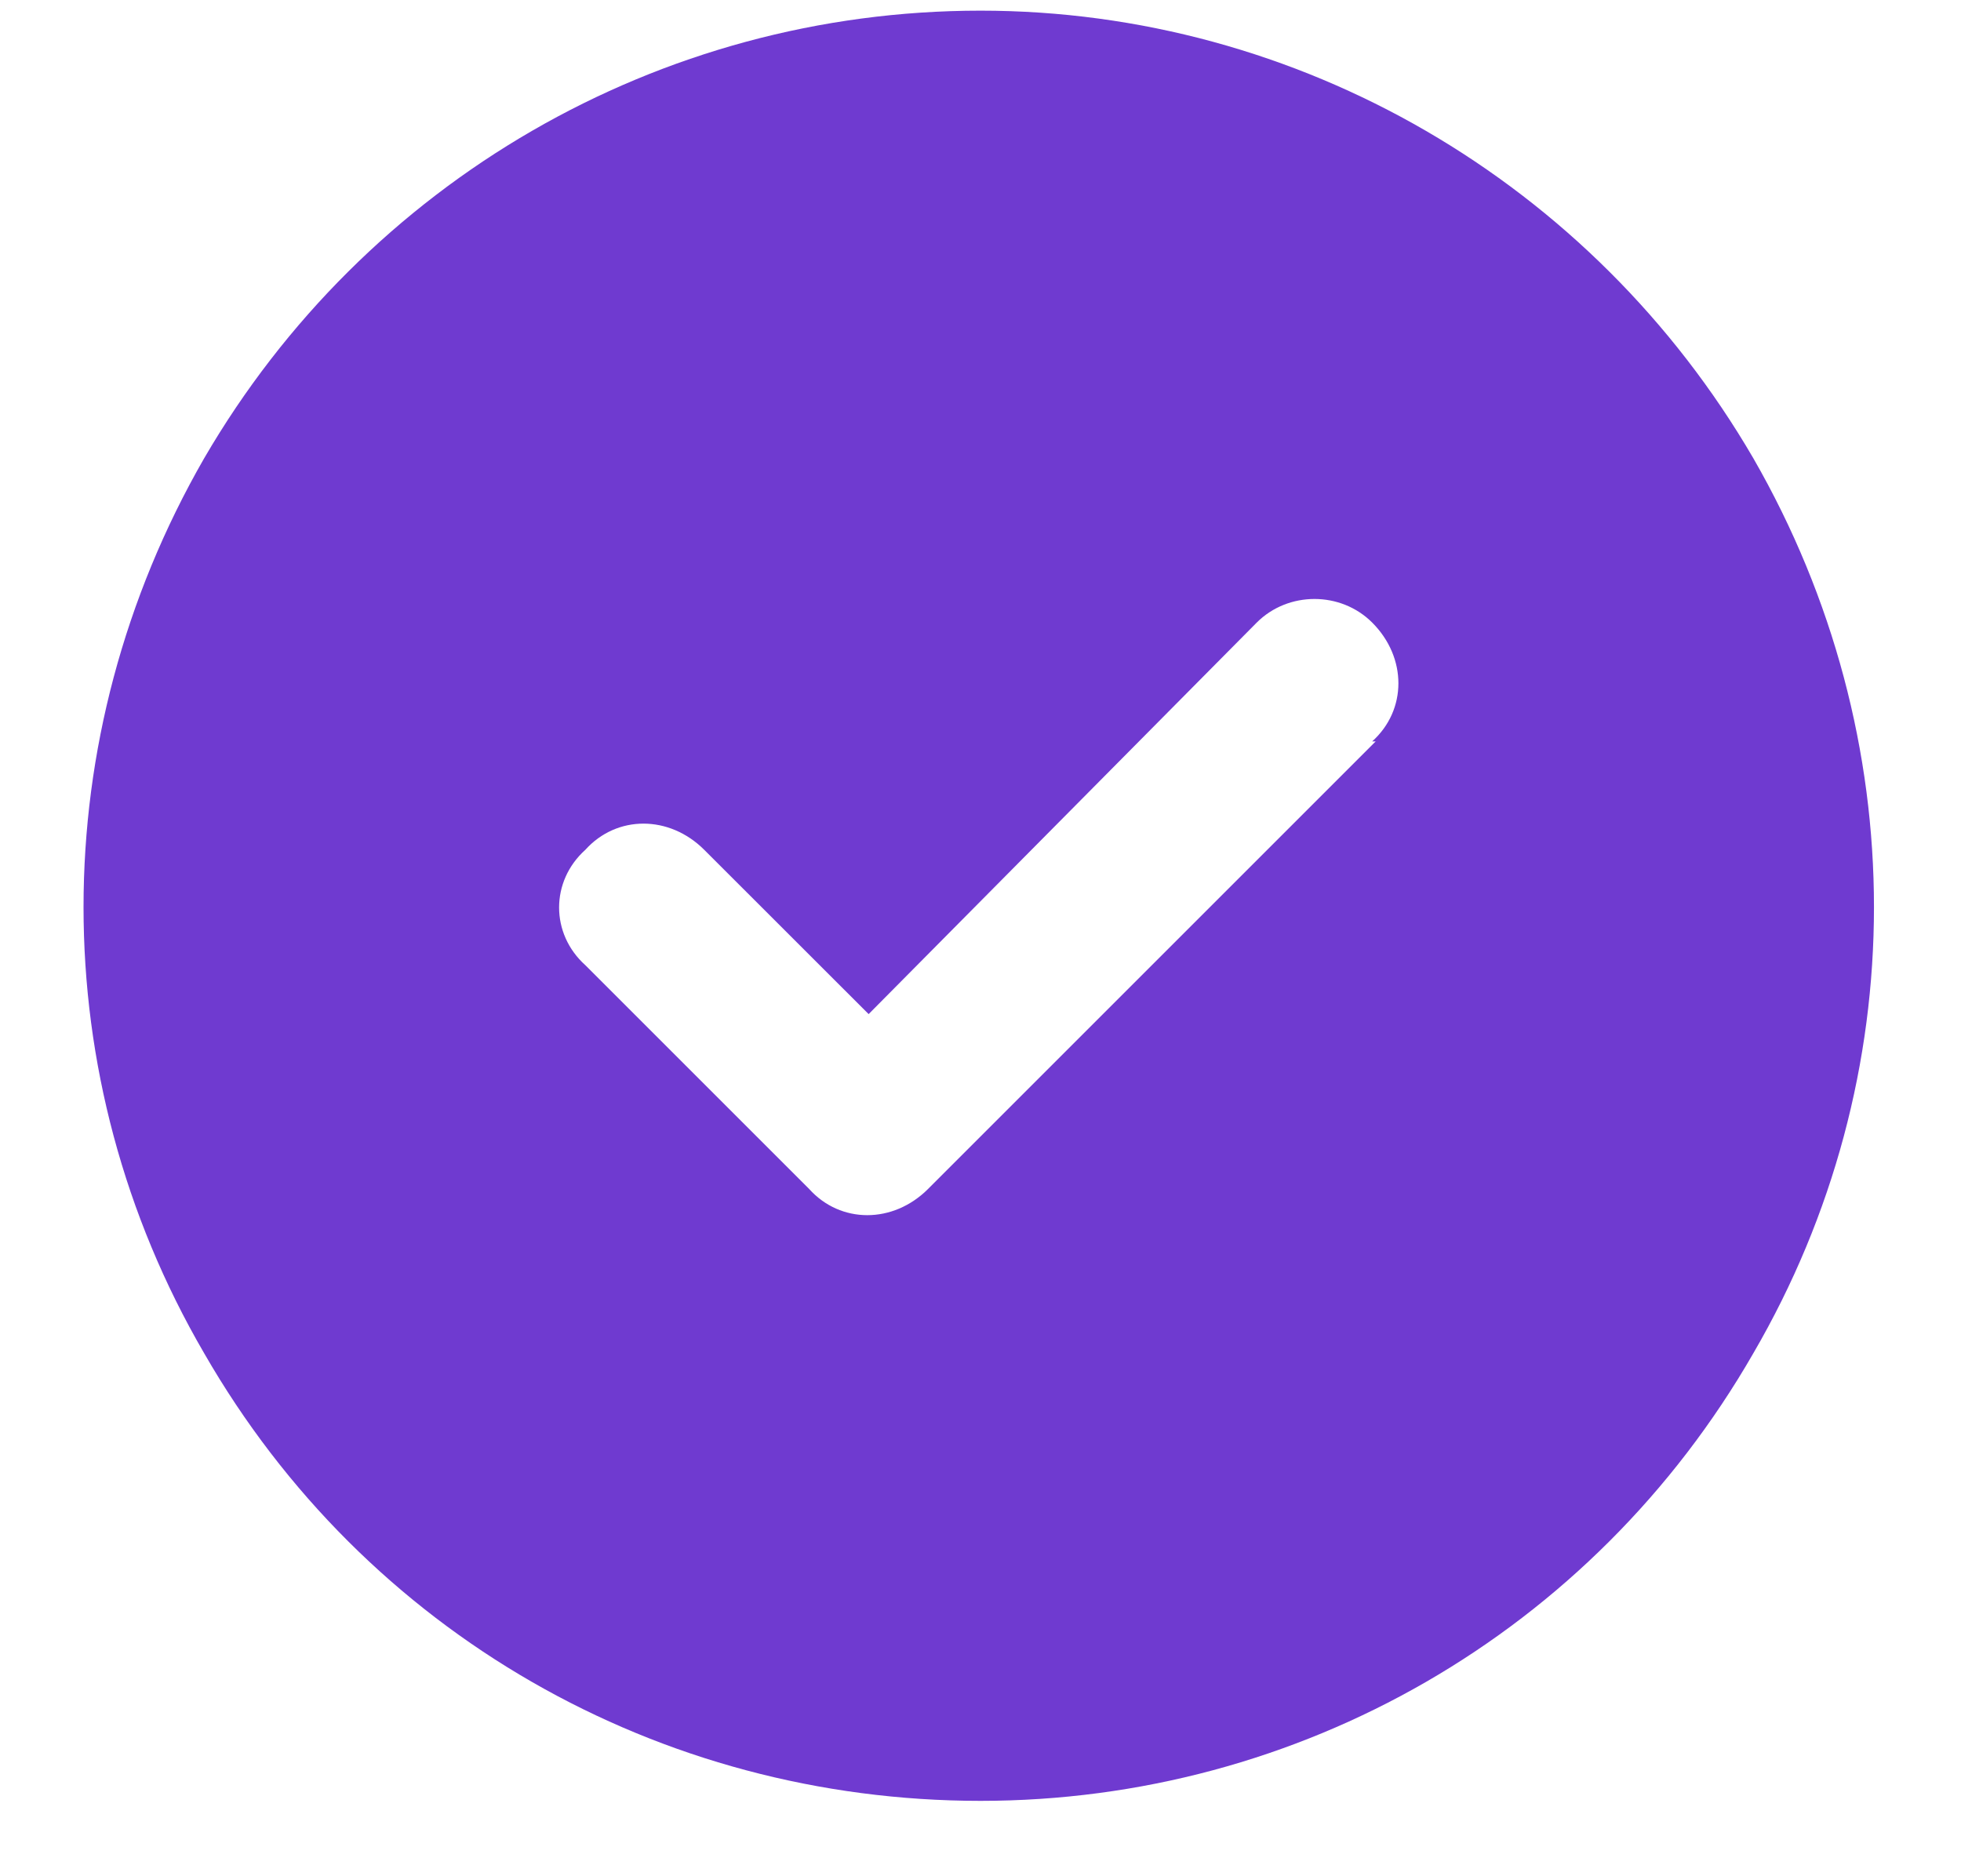
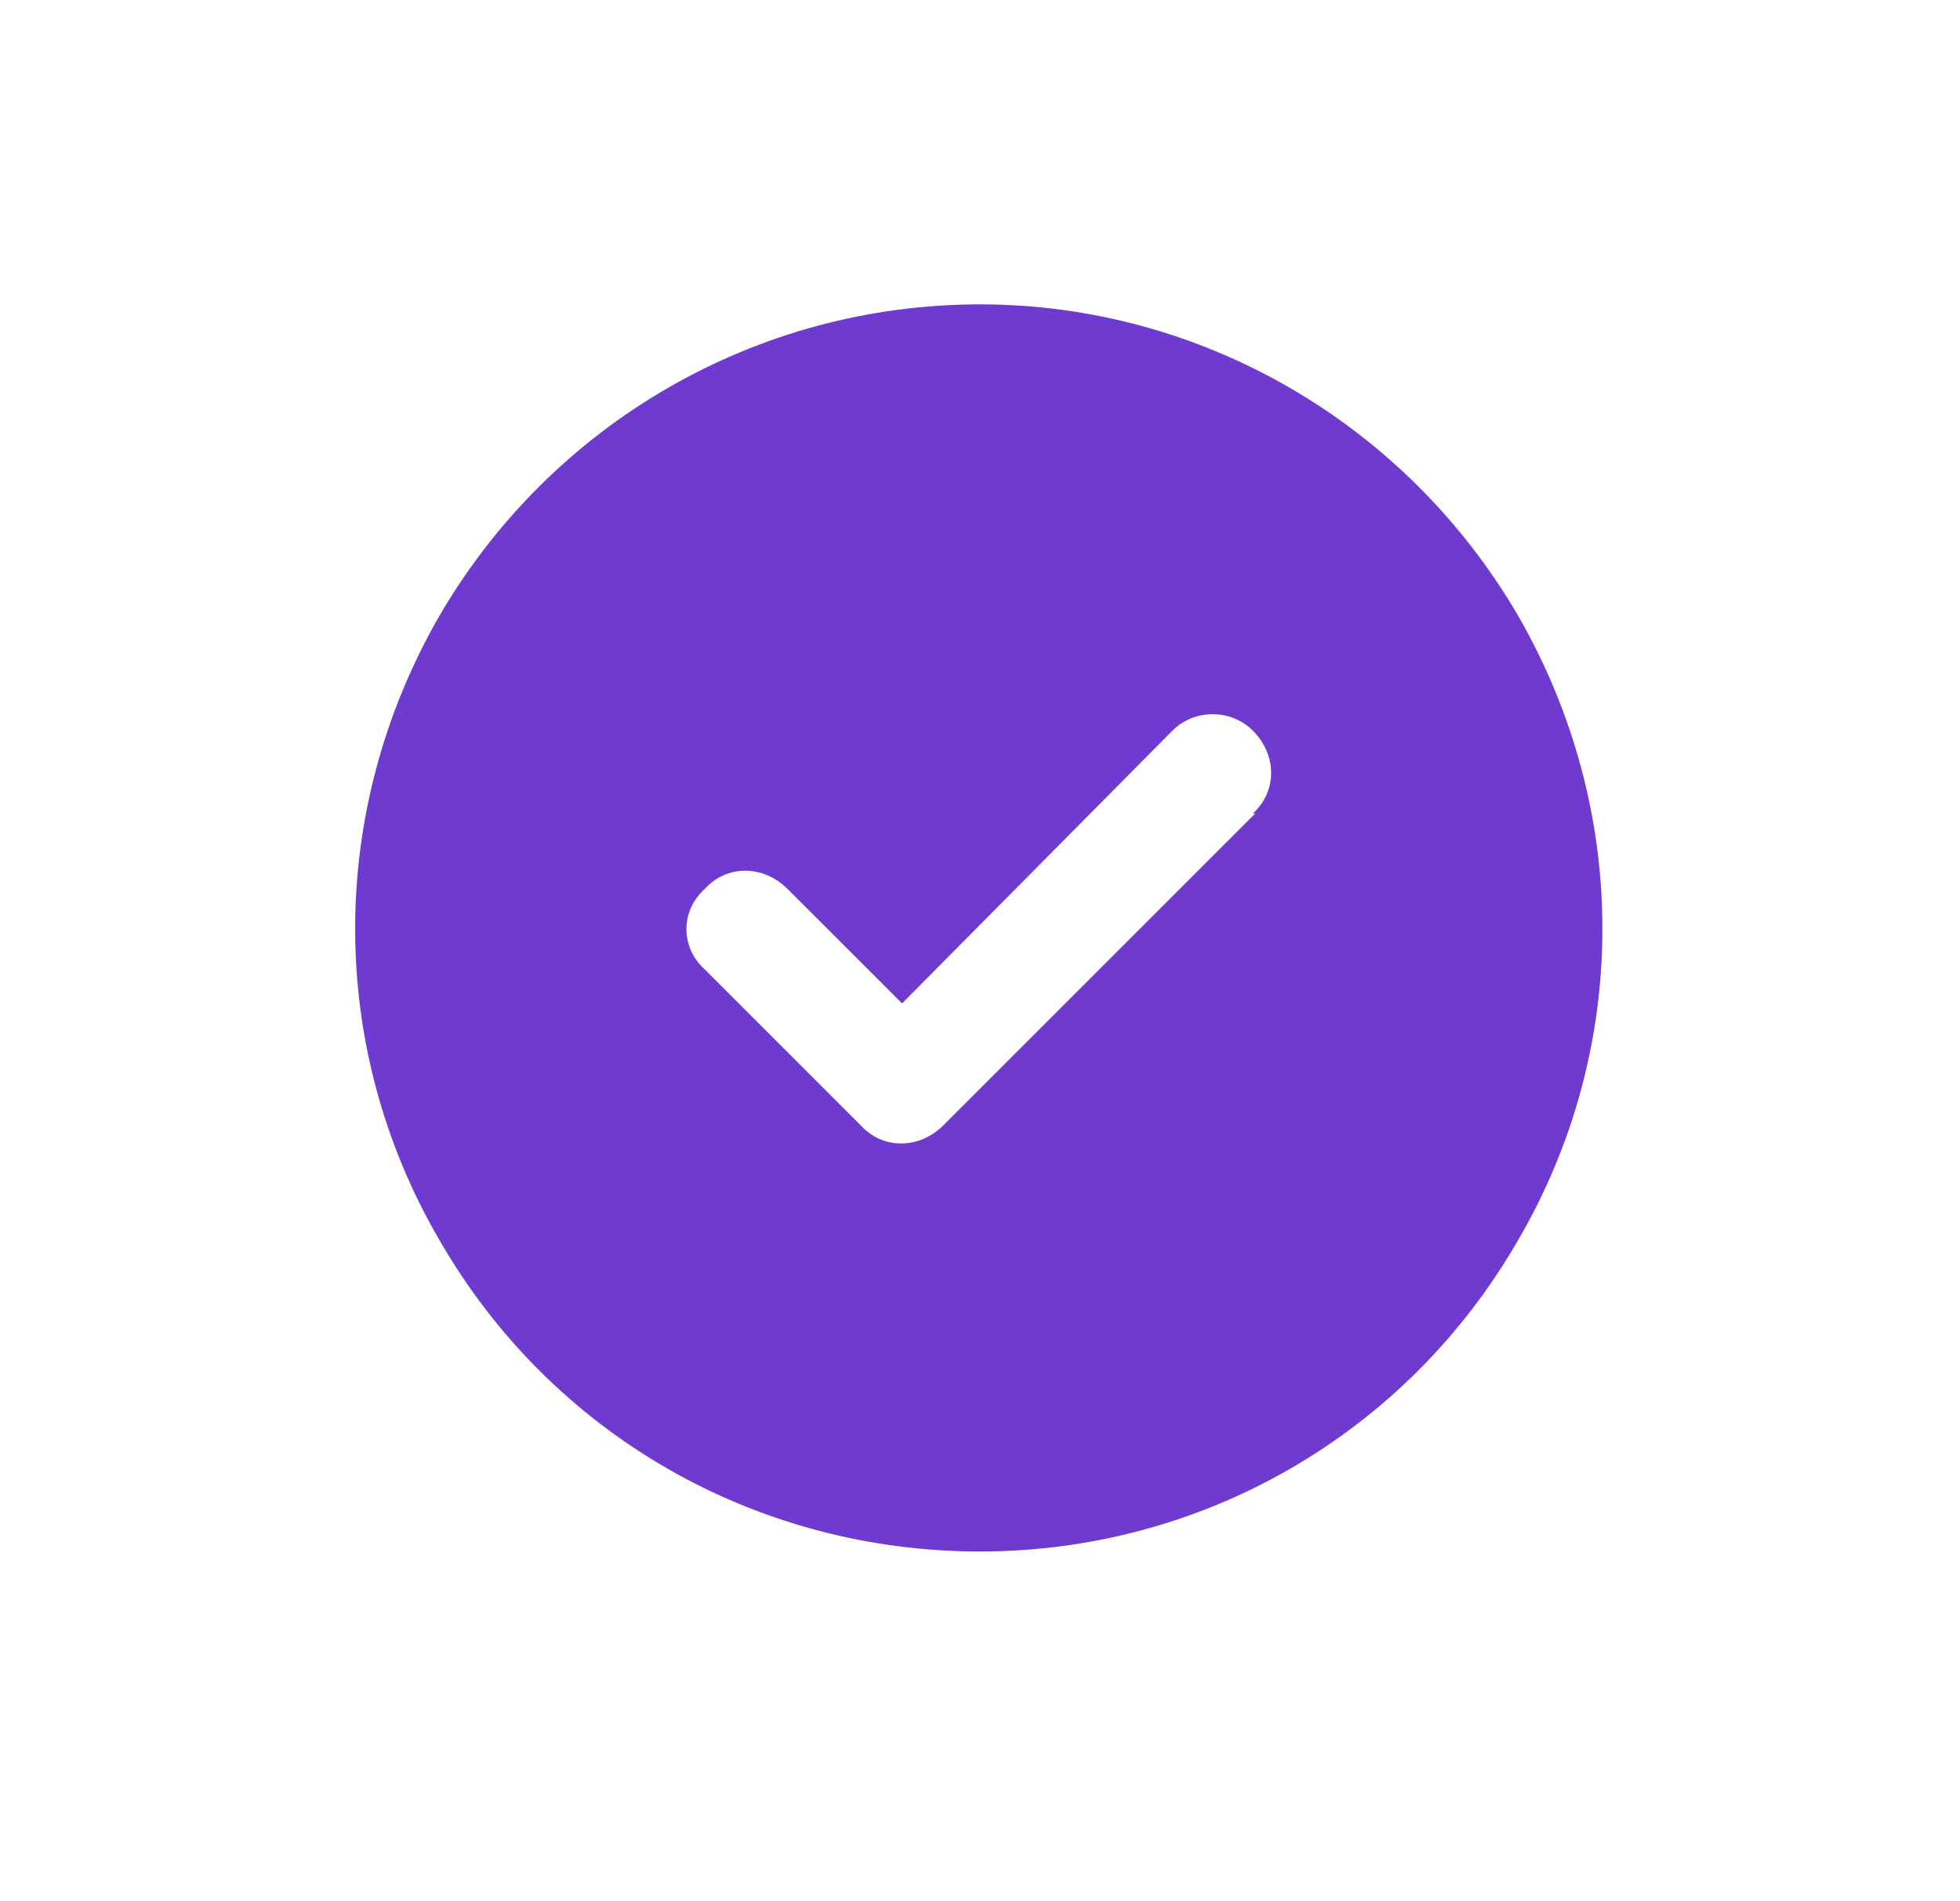
- <svg xmlns="http://www.w3.org/2000/svg" width="23" height="22" viewBox="0 0 23 22" fill="none">
-   <path d="M11.5 21.125C7.727 21.125 4.281 19.156 2.395 15.875C0.508 12.635 0.508 8.656 2.395 5.375C4.281 2.135 7.727 0.125 11.5 0.125C15.232 0.125 18.678 2.135 20.564 5.375C22.451 8.656 22.451 12.635 20.564 15.875C18.678 19.156 15.232 21.125 11.5 21.125ZM16.135 8.697H16.094C16.504 8.328 16.504 7.713 16.094 7.303C15.725 6.934 15.109 6.934 14.74 7.303L10.188 11.896L8.26 9.969C7.85 9.559 7.234 9.559 6.865 9.969C6.455 10.338 6.455 10.953 6.865 11.322L9.49 13.947C9.859 14.357 10.475 14.357 10.885 13.947L16.135 8.697Z" fill="#6F3AD0" />
+ <svg xmlns="http://www.w3.org/2000/svg" width="33" height="32" viewBox="0 0 33 32" fill="none">
+   <path d="M16.5 26.125C12.727 26.125 9.281 24.156 7.395 20.875C5.508 17.635 5.508 13.656 7.395 10.375C9.281 7.135 12.727 5.125 16.5 5.125C20.232 5.125 23.678 7.135 25.564 10.375C27.451 13.656 27.451 17.635 25.564 20.875C23.678 24.156 20.232 26.125 16.5 26.125ZM21.135 13.697H21.094C21.504 13.328 21.504 12.713 21.094 12.303C20.725 11.934 20.109 11.934 19.74 12.303L15.188 16.896L13.26 14.969C12.85 14.559 12.234 14.559 11.865 14.969C11.455 15.338 11.455 15.953 11.865 16.322L14.49 18.947C14.859 19.357 15.475 19.357 15.885 18.947L21.135 13.697Z" fill="#6F3AD0" />
</svg>
